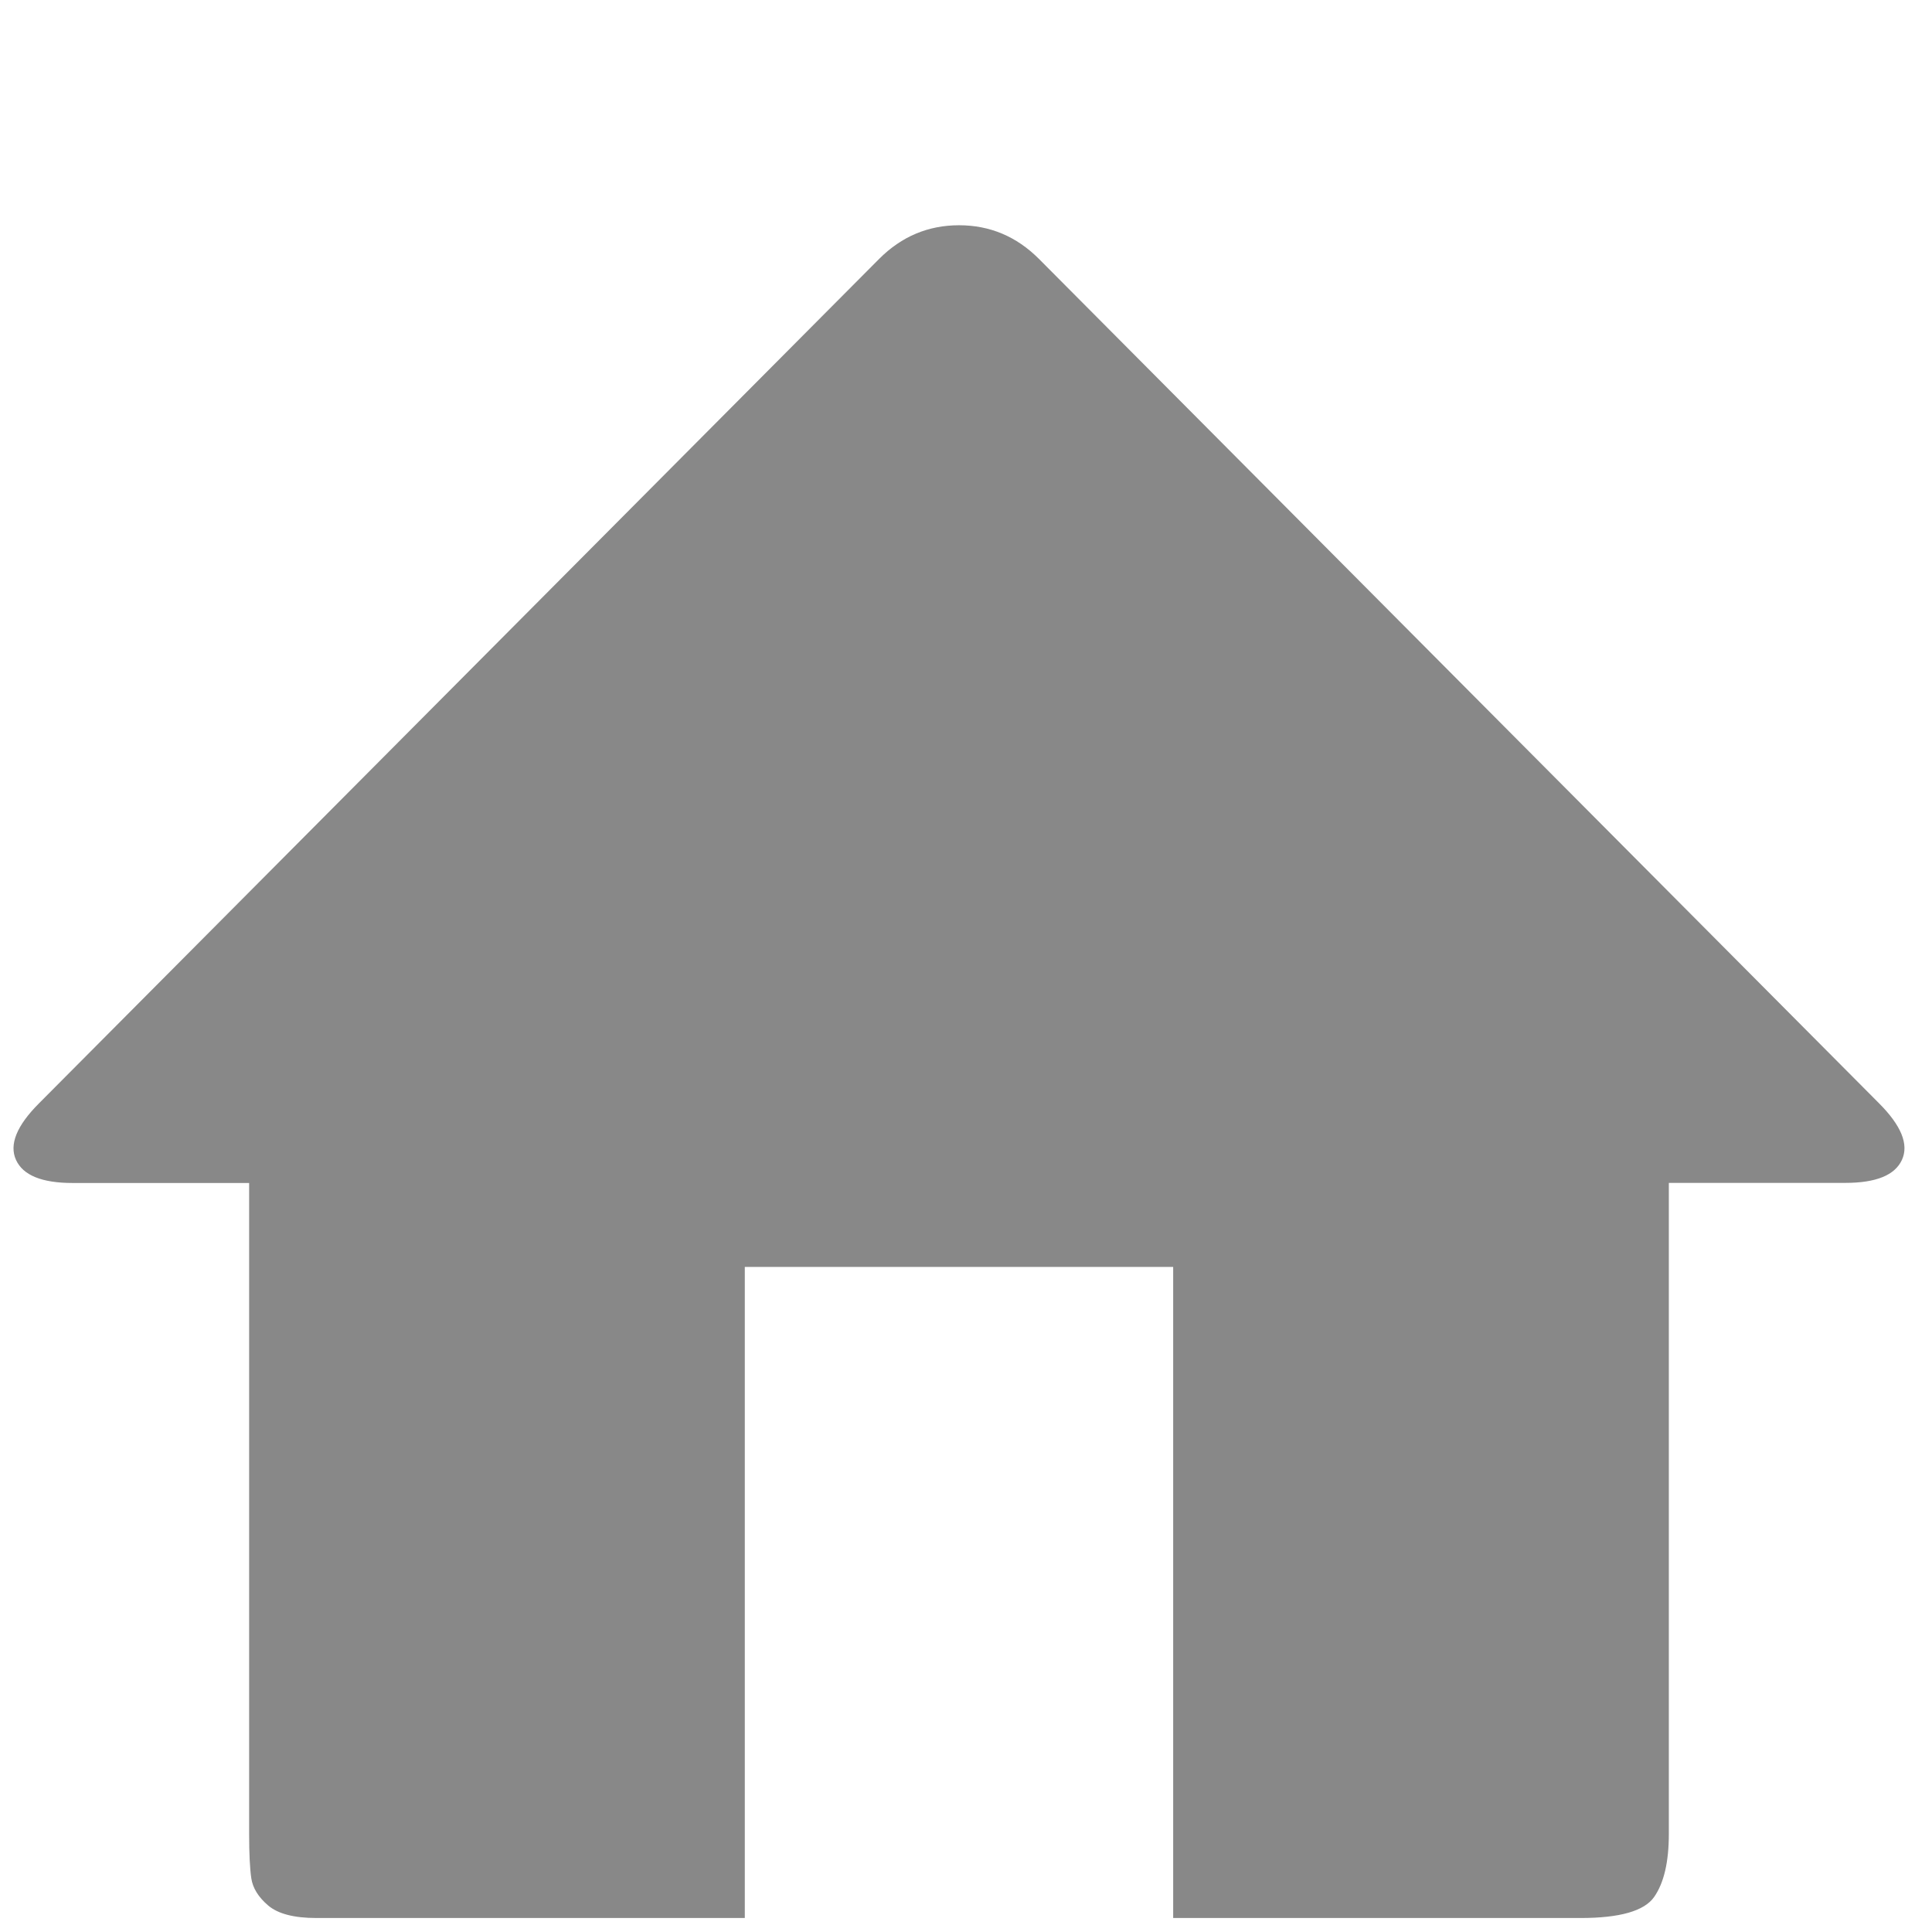
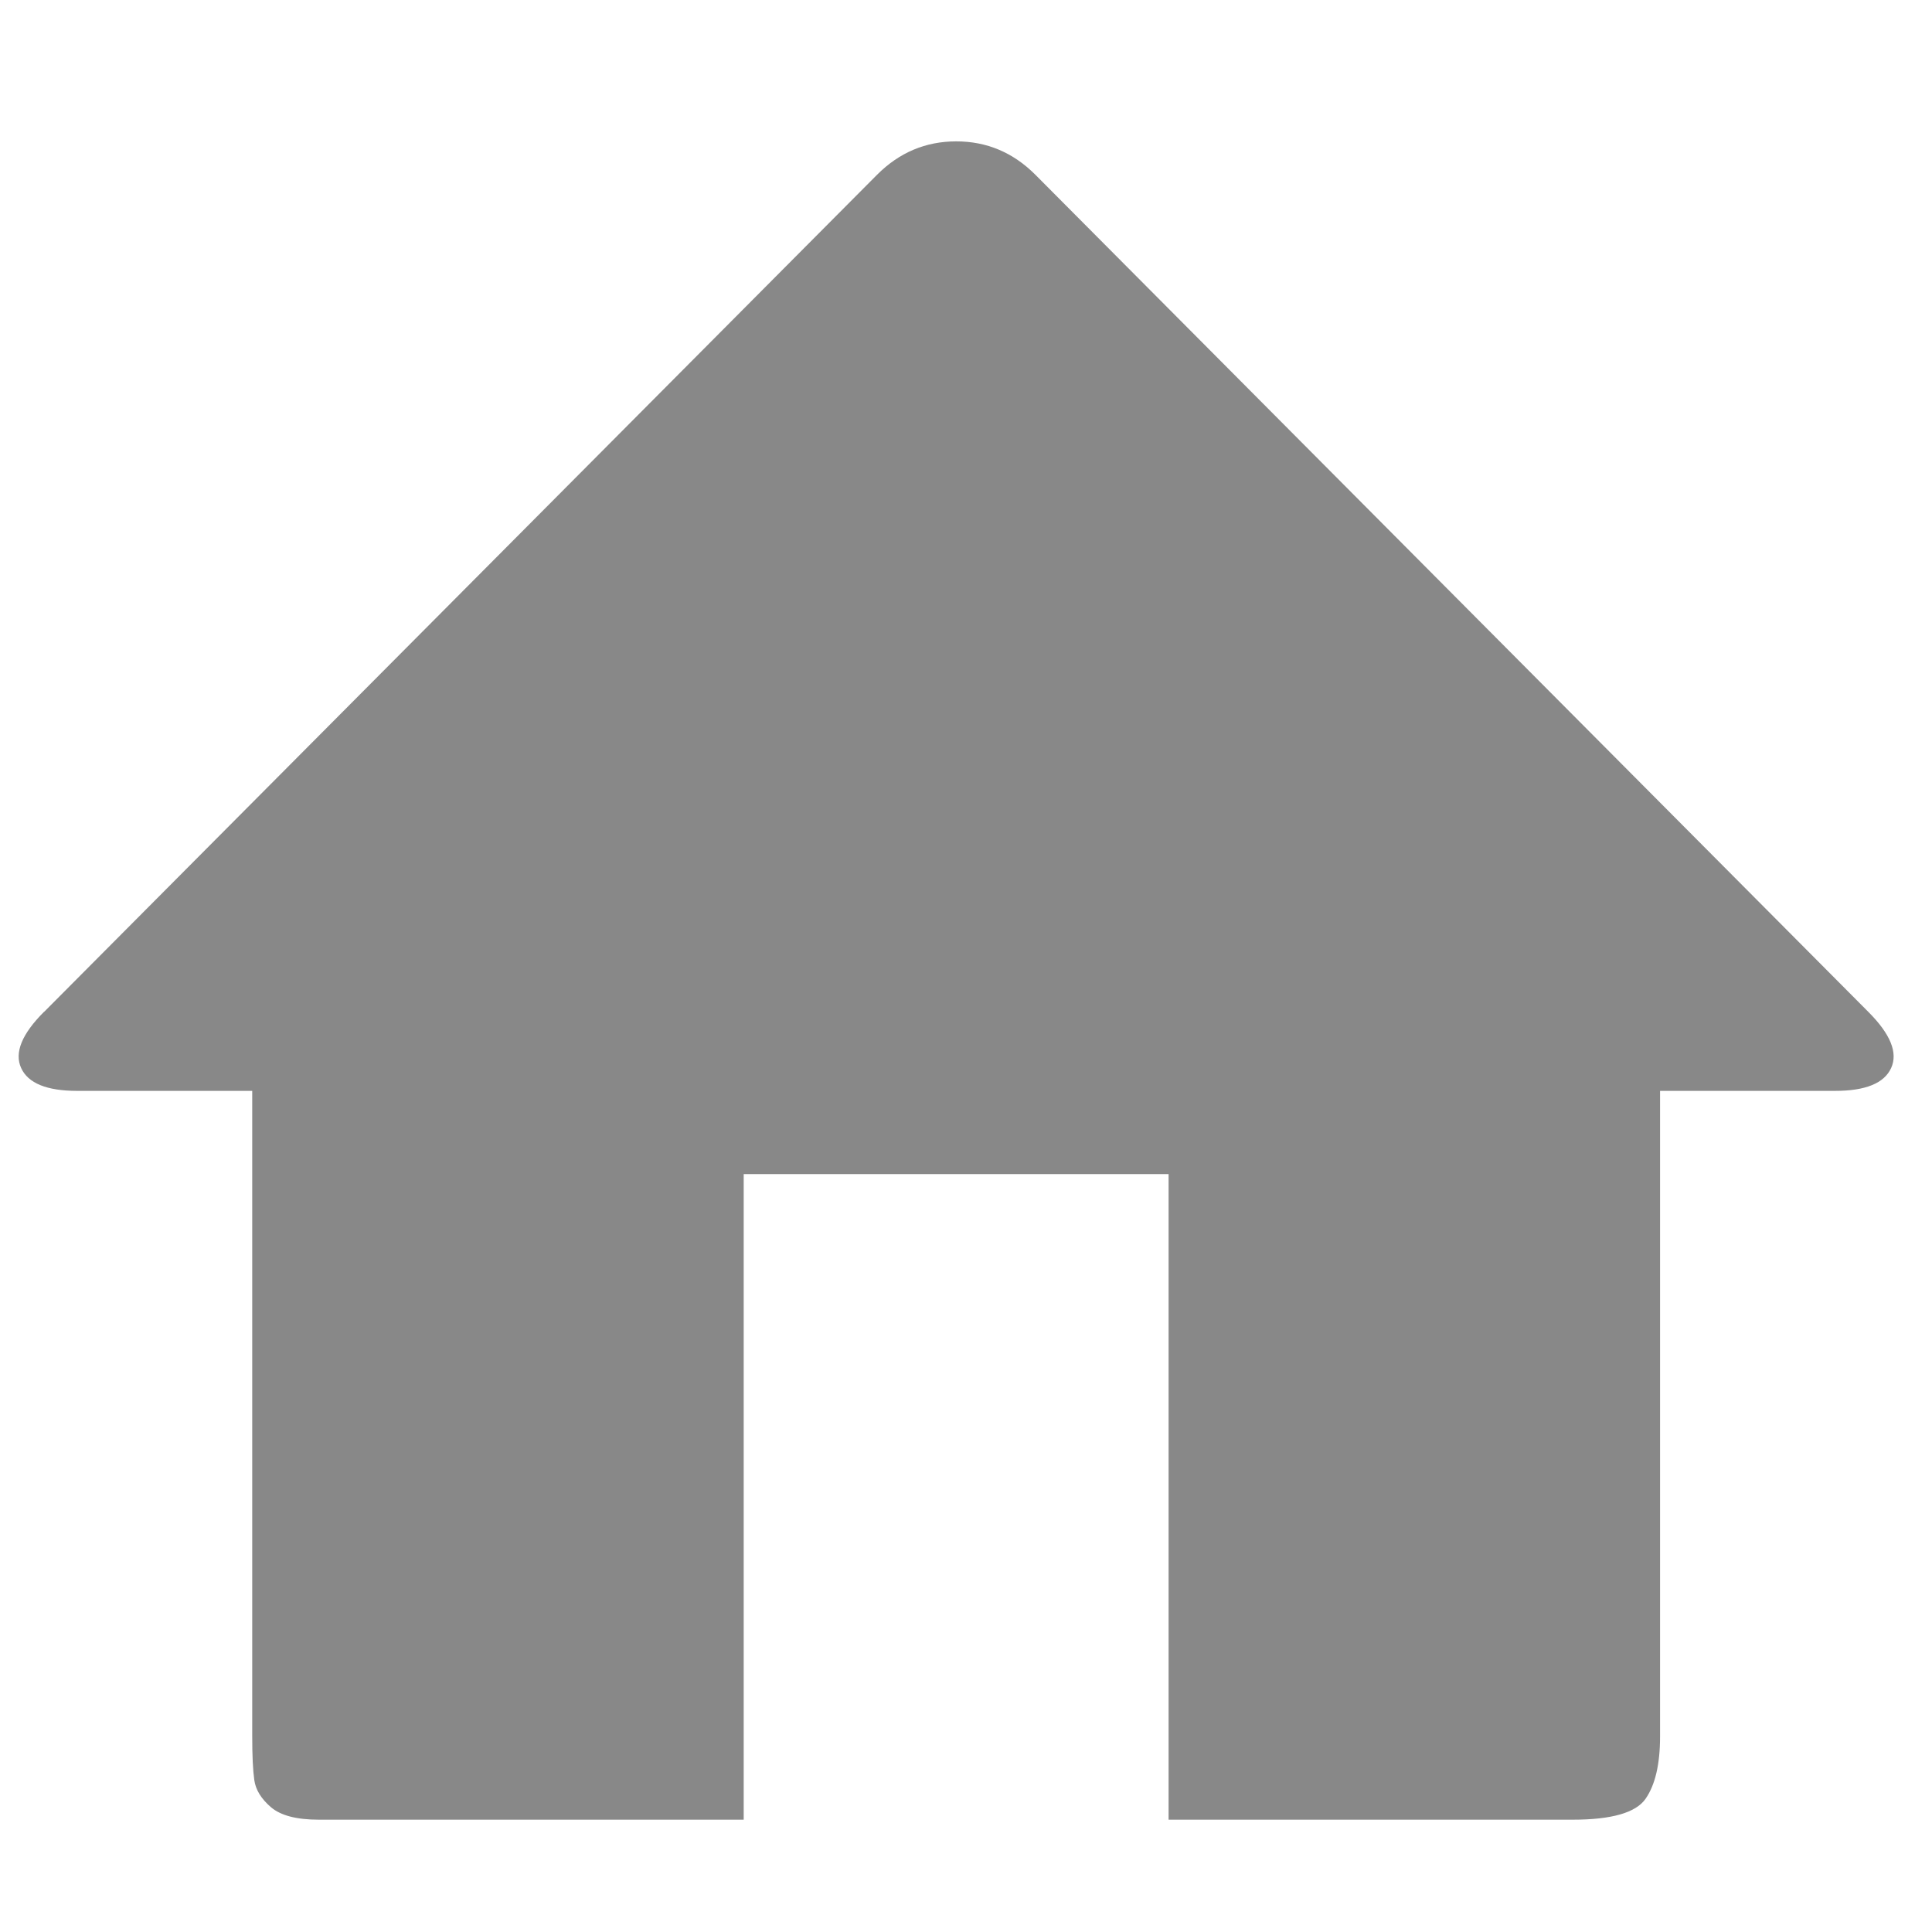
- <svg xmlns="http://www.w3.org/2000/svg" width="18" height="18">
+ <svg xmlns="http://www.w3.org/2000/svg" width="13" height="13">
  <g>
-     <path transform="rotate(180, 8.93359, 9.98633)" fill="#888888" id="svg_1" d="m17.503,9.694q0.313,-0.313 0.215,-0.528t-0.528,-0.215l-1.644,0l0,-6.066q0,-0.274 -0.02,-0.411t-0.157,-0.254t-0.45,-0.117l-3.991,0l0,6.066l-3.991,0l0,-6.066l-3.796,0q-0.548,0 -0.685,0.196t-0.137,0.587l0,6.066l-1.644,0q-0.43,0 -0.528,0.215t0.215,0.528l7.826,7.866q0.313,0.313 0.744,0.313t0.744,-0.313l7.826,-7.866l0,0l-0,-0l0,0l0,0z" />
+     <path d="m12.571,6.39q0.224,-0.224 0.154,-0.378t-0.378,-0.154l-1.177,0l0,-4.344q0,-0.196 -0.014,-0.294t-0.112,-0.182t-0.322,-0.084l-2.859,0l0,4.344l-2.859,0l0,-4.344l-2.719,0q-0.392,0 -0.49,0.14t-0.098,0.42l0,4.344l-1.177,0q-0.308,0 -0.378,0.154t0.154,0.378l5.605,5.633q0.224,0.224 0.532,0.224t0.532,-0.224l5.605,-5.633l0,0l-0,-0l0,0l0,0z" id="svg_1" fill="#888888" transform="rotate(180, 6.43359, 6.59913)" />
  </g>
</svg>
